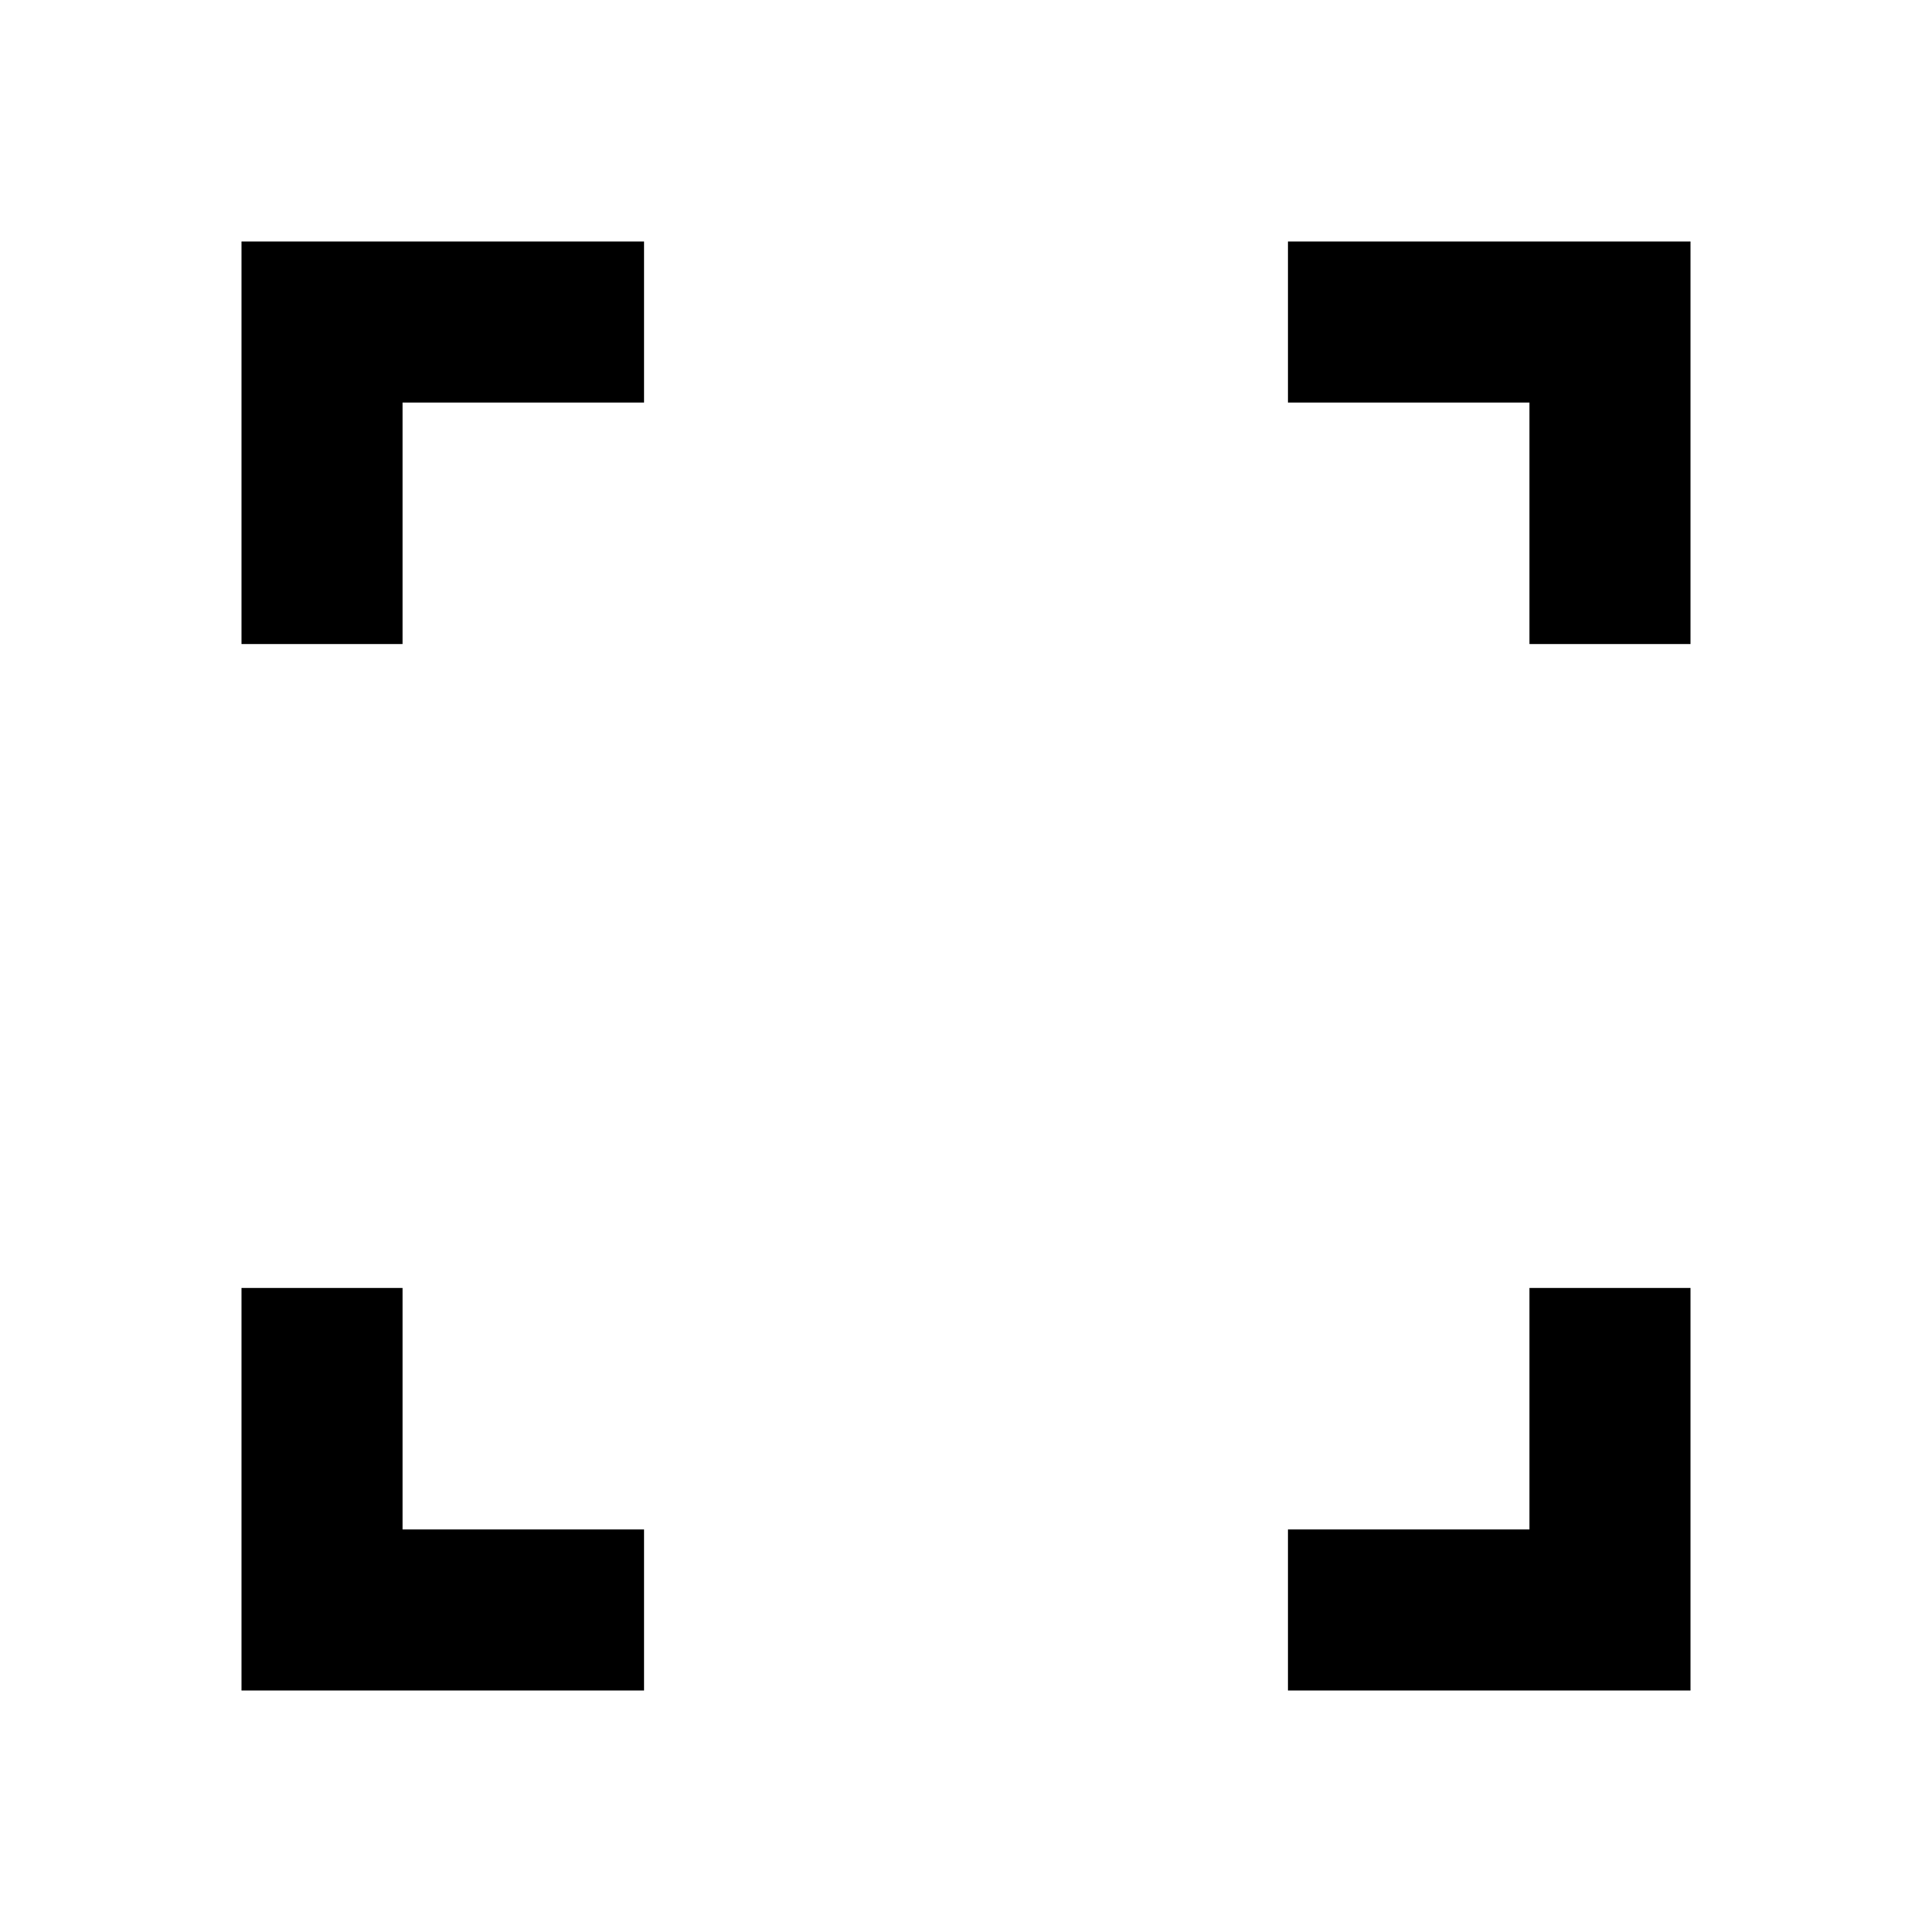
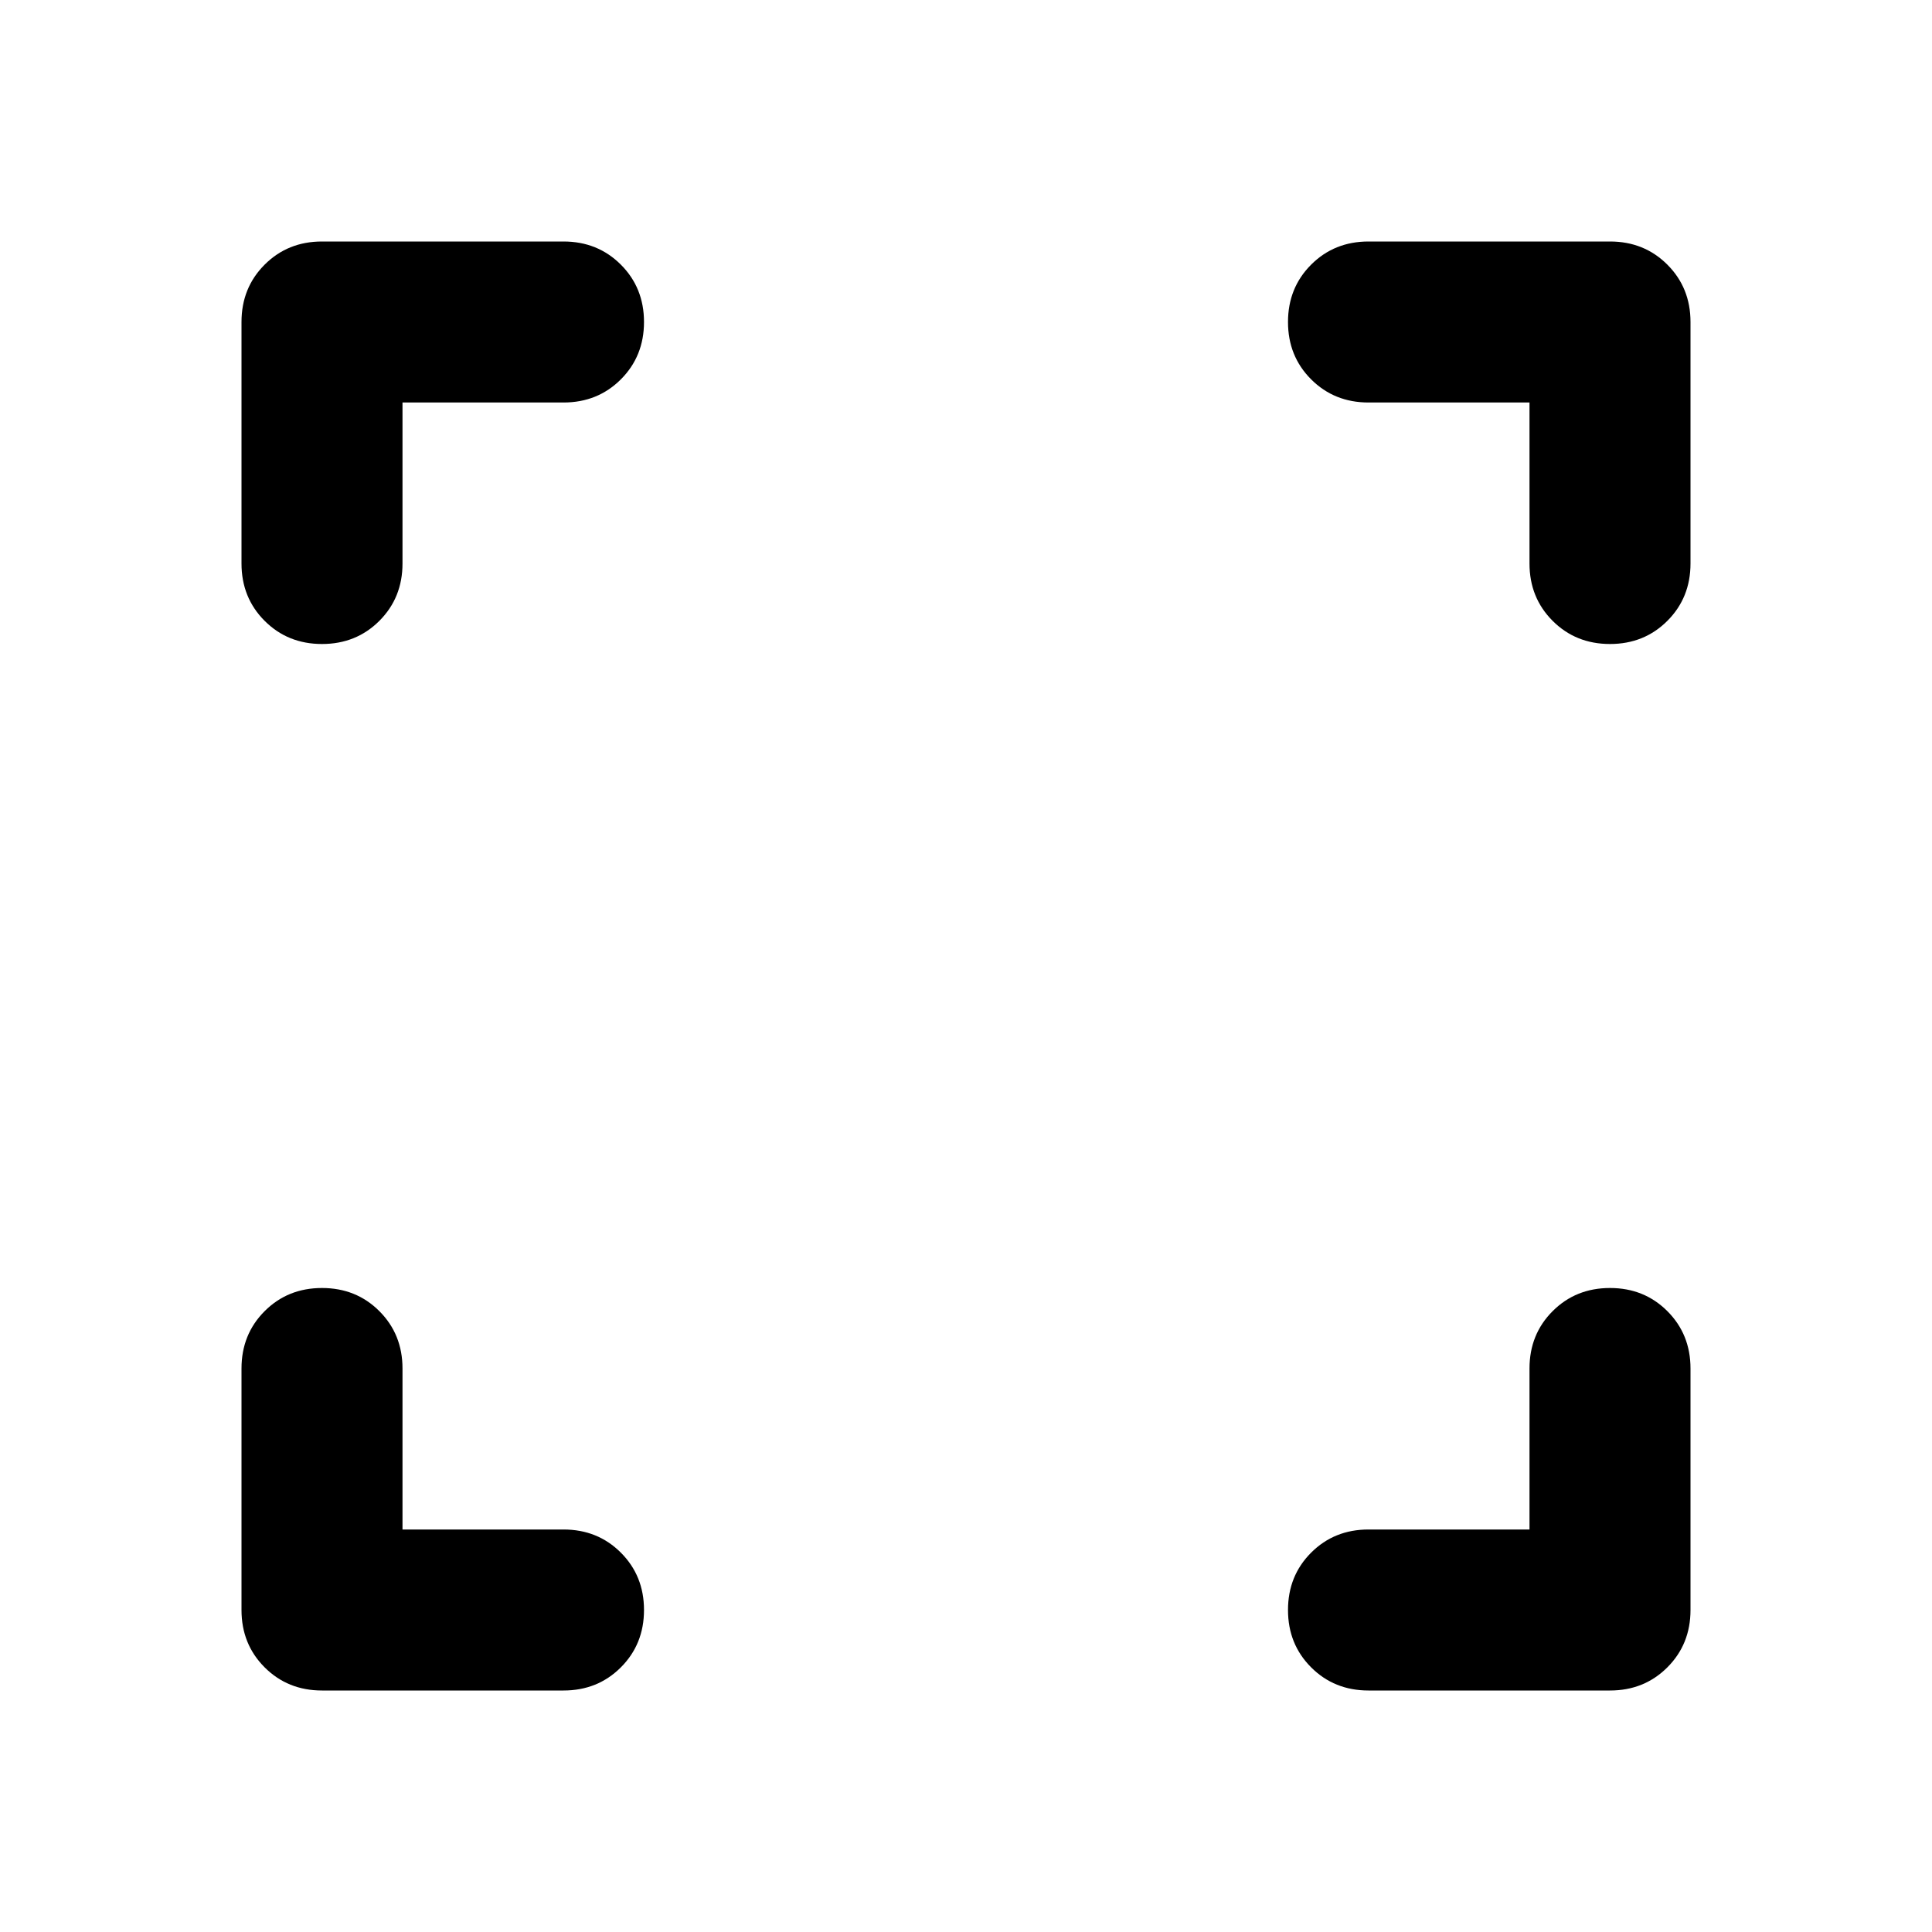
<svg xmlns="http://www.w3.org/2000/svg" height="24" viewBox="0 -960 960 960" width="24">
-   <path d="M120-120v-200h80v120h120v80H120Zm520 0v-80h120v-120h80v200H640ZM120-640v-200h200v80H200v120h-80Zm640 0v-120H640v-80h200v200h-80Z" />
+   <path d="M200-200h80q17 0 28.5 11.5T320-160q0 17-11.5 28.5T280-120H160q-17 0-28.5-11.5T120-160v-120q0-17 11.5-28.5T160-320q17 0 28.5 11.5T200-280v80Zm560 0v-80q0-17 11.5-28.5T800-320q17 0 28.5 11.5T840-280v120q0 17-11.5 28.5T800-120H680q-17 0-28.5-11.5T640-160q0-17 11.5-28.5T680-200h80ZM200-760v80q0 17-11.5 28.5T160-640q-17 0-28.5-11.5T120-680v-120q0-17 11.5-28.5T160-840h120q17 0 28.5 11.5T320-800q0 17-11.5 28.5T280-760h-80Zm560 0h-80q-17 0-28.5-11.5T640-800q0-17 11.5-28.5T680-840h120q17 0 28.5 11.5T840-800v120q0 17-11.5 28.5T800-640q-17 0-28.5-11.5T760-680v-80Z" />
</svg>
